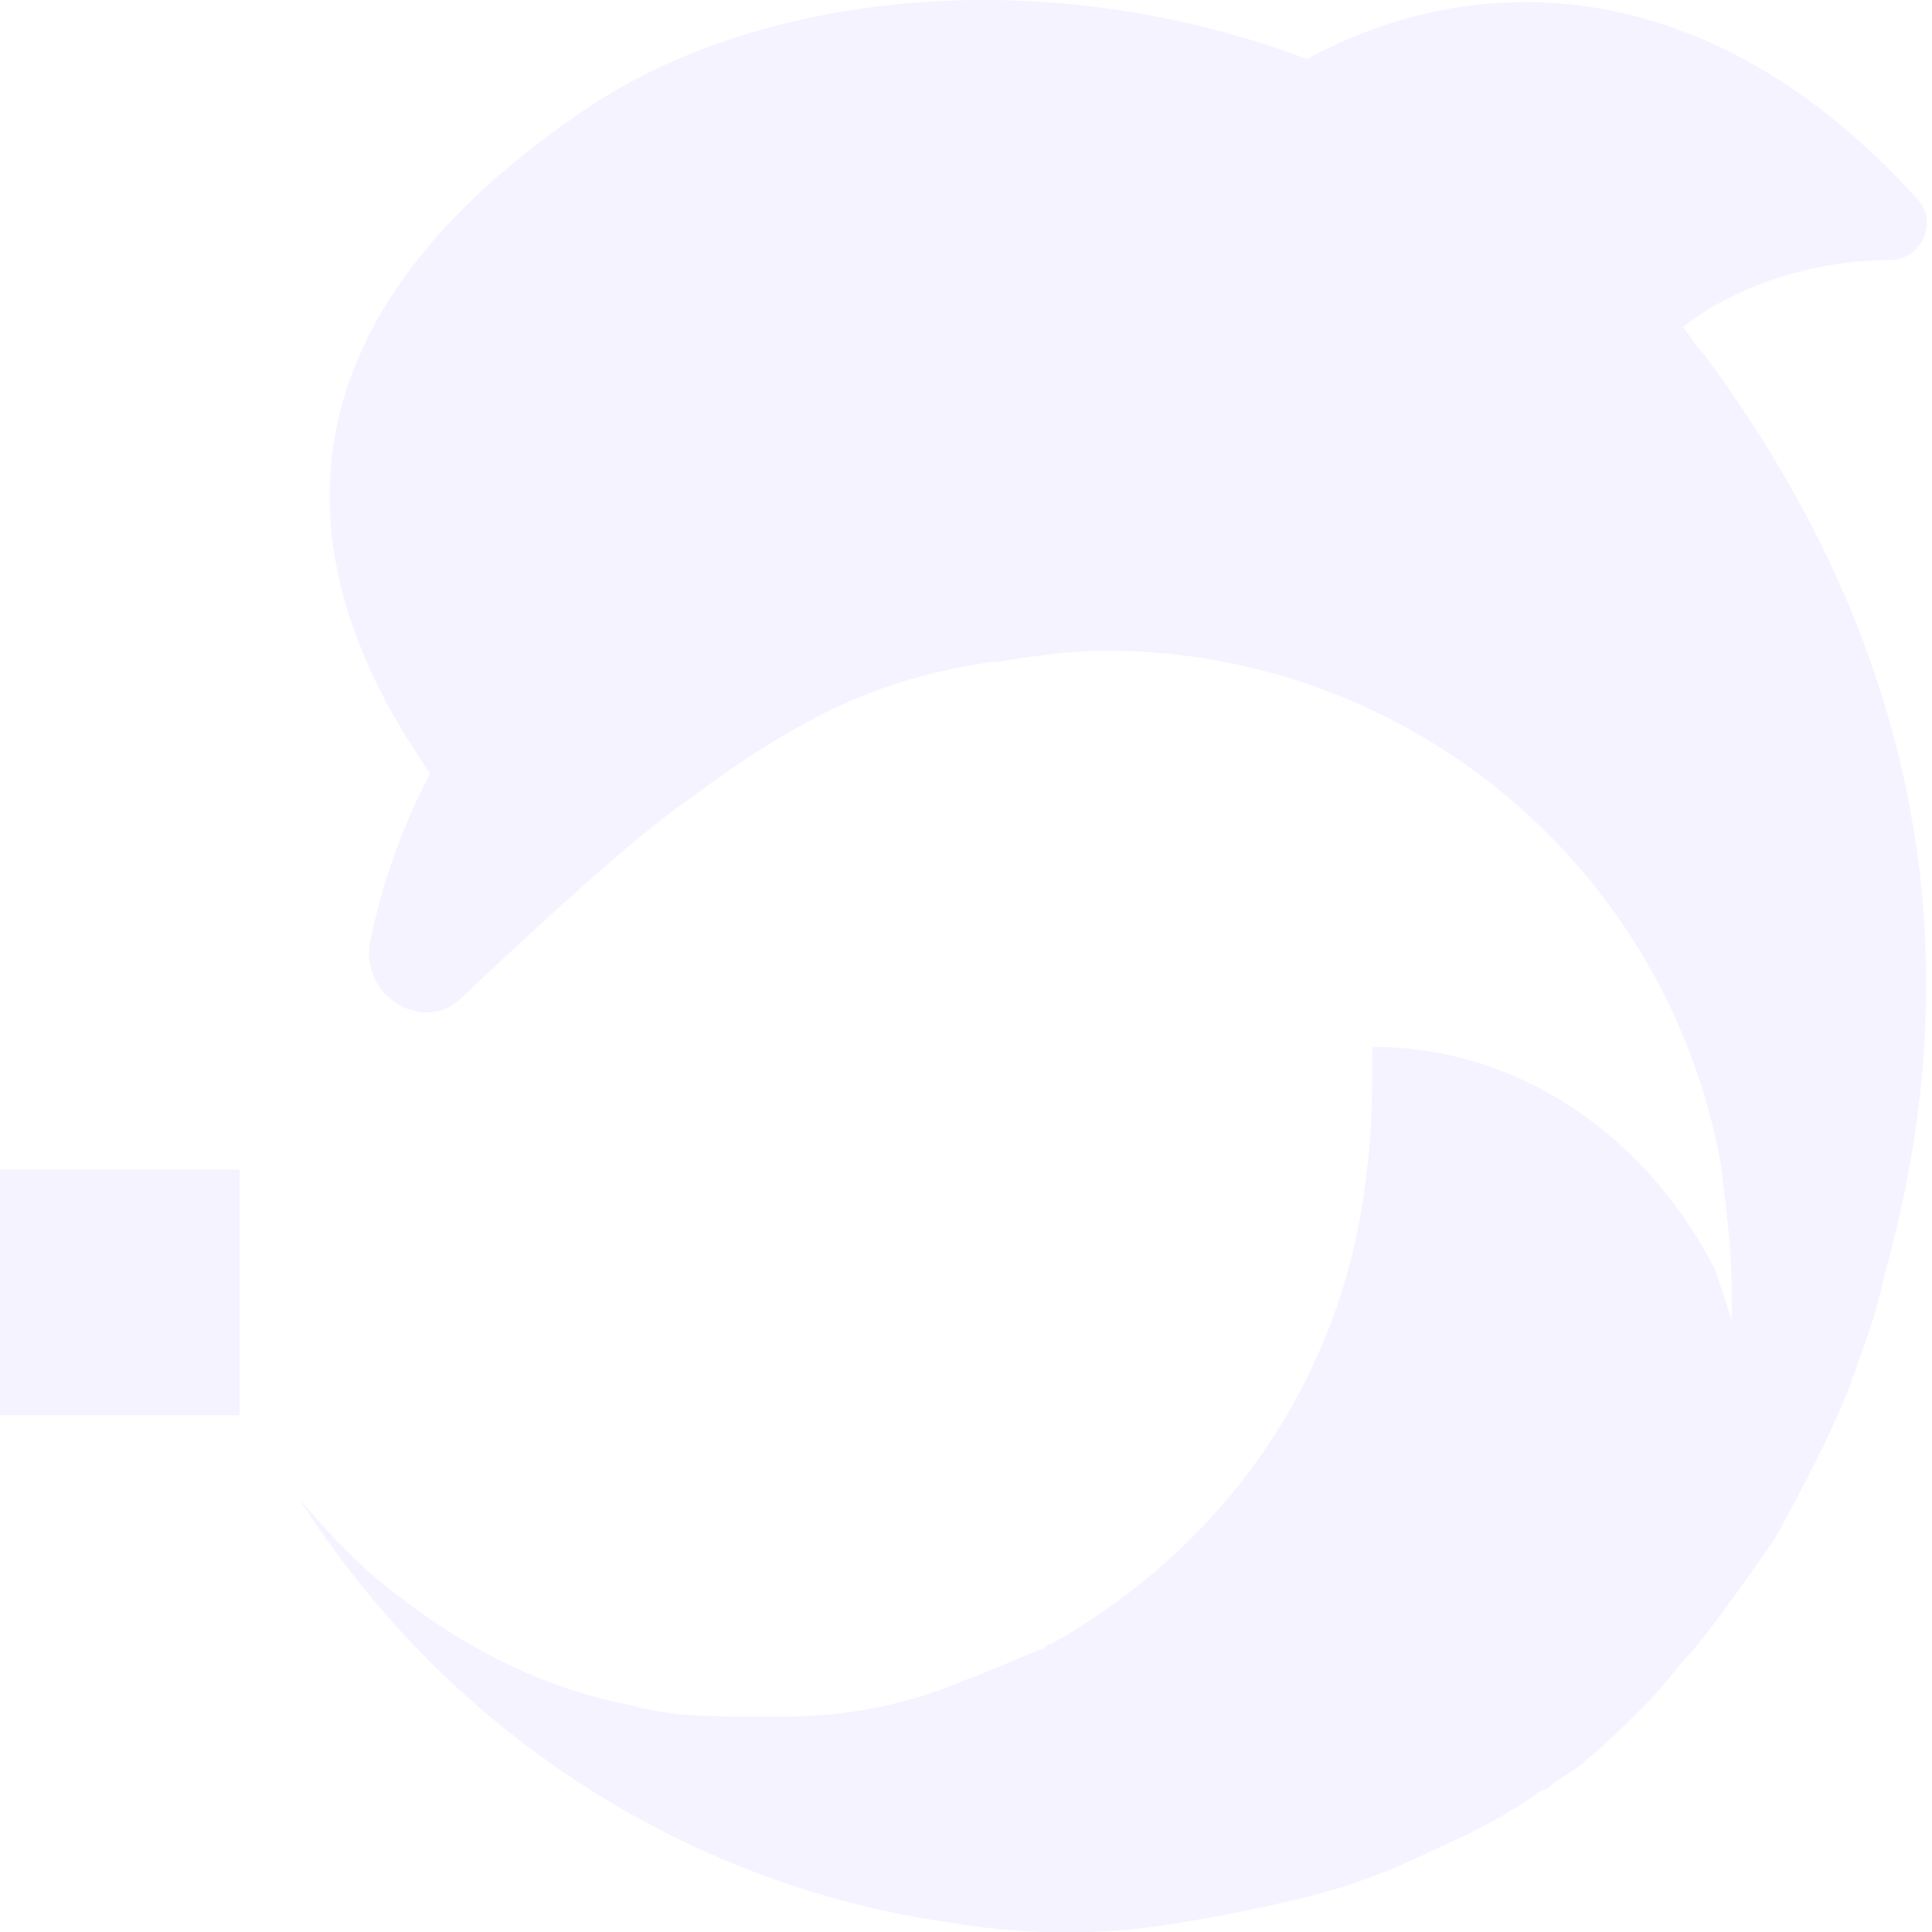
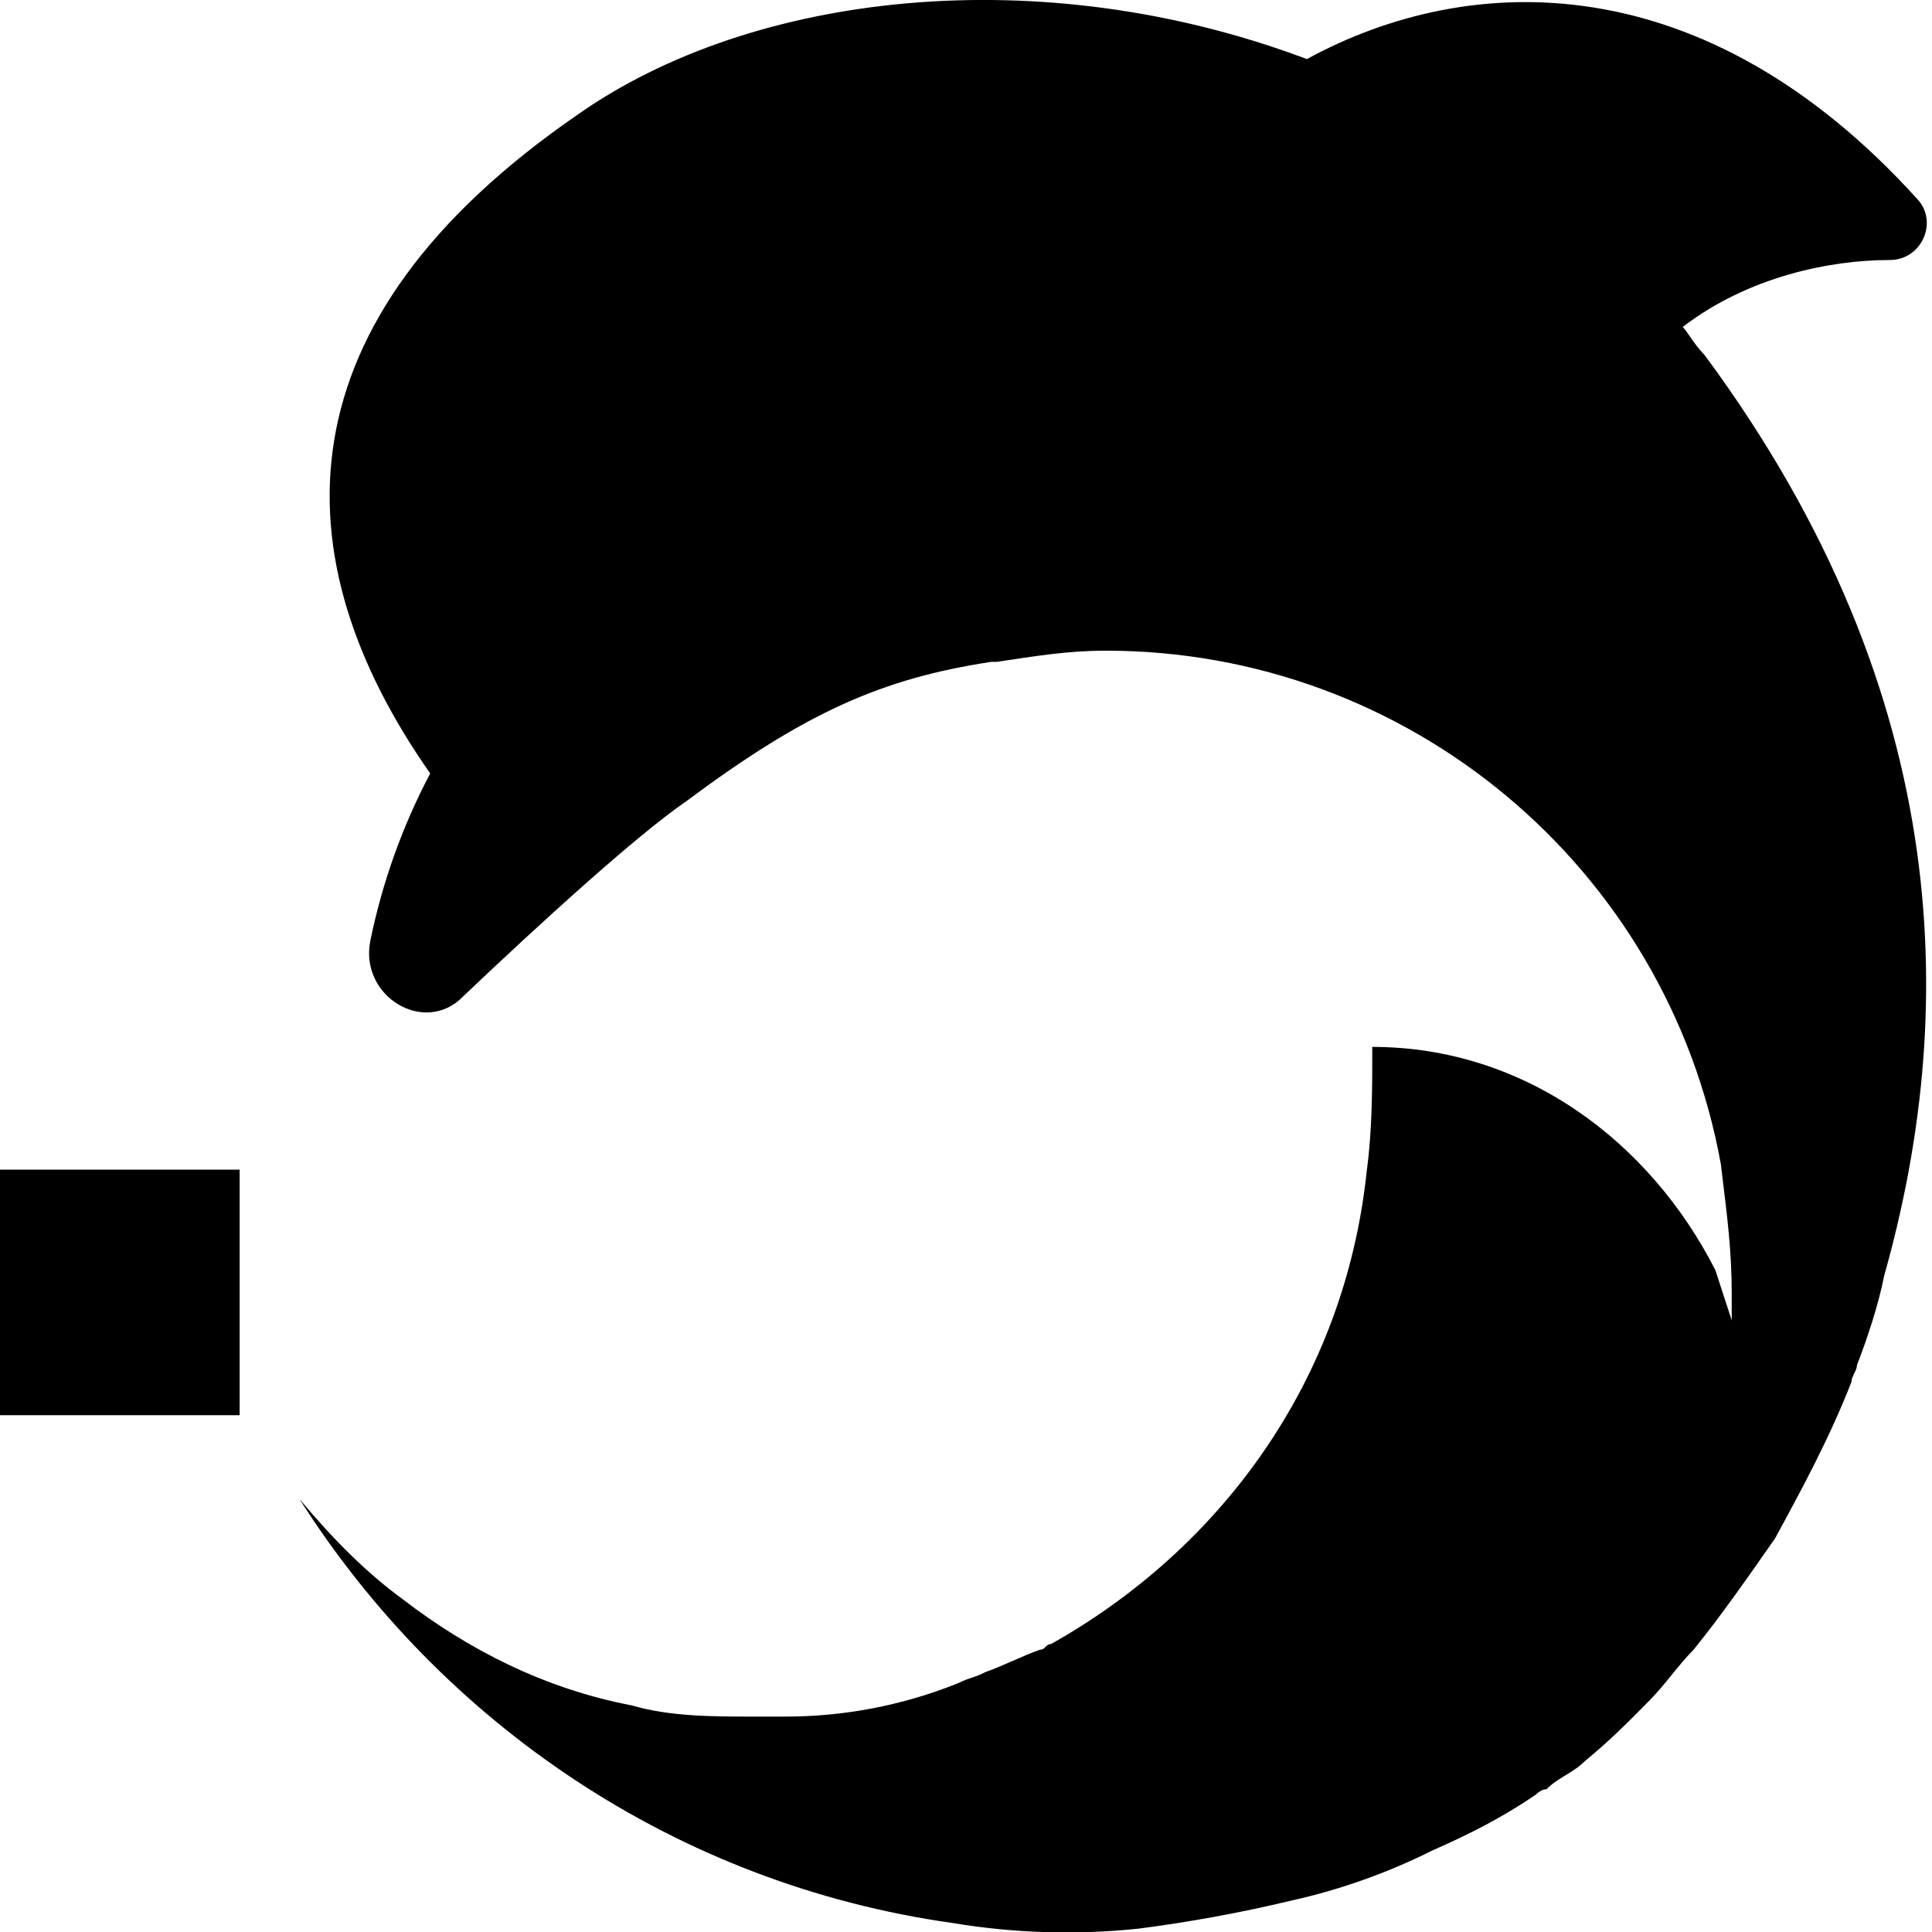
- <svg xmlns="http://www.w3.org/2000/svg" fill="#F5F3FF" fill-rule="evenodd" height="1em" viewBox="0 0 24 24" width="1em">
+ <svg xmlns="http://www.w3.org/2000/svg" fill="currentColor" fill-rule="evenodd" height="1em" style="flex:none;line-height:1" viewBox="0 0 24 24" width="1em">
  <path d="M23.034 17.06c.017-.034.034-.069.034-.103.135-.347.27-.763.338-1.11.88-3.12.948-7.14-2.232-11.438-.08-.082-.135-.163-.182-.23-.033-.048-.06-.088-.089-.117.812-.624 1.827-.832 2.571-.832.406 0 .609-.485.338-.763C21.174-.444 18.265-.375 16.235.734c-3.314-1.248-6.9-.832-9.065.694-3.72 2.565-3.72 5.476-1.826 8.18a7.814 7.814 0 00-.744 2.08c-.136.693.676 1.178 1.15.693.947-.901 2.165-2.01 2.773-2.426 1.489-1.11 2.436-1.526 3.789-1.733h.067c.474-.07.88-.139 1.353-.139a7.765 7.765 0 017.645 6.378l.02.168c.06.487.115.929.115 1.426v.347l-.203-.624c-.812-1.594-2.367-2.773-4.262-2.773 0 .486 0 1.04-.067 1.525-.271 2.635-1.827 4.715-3.924 5.893-.068 0-.068.07-.135.07-.203.069-.474.207-.677.277a1.152 1.152 0 01-.169.07c-.05.016-.101.034-.17.068a5.74 5.74 0 01-2.164.416h-.406c-.473 0-1.015 0-1.488-.139-1.083-.207-2.03-.693-2.842-1.317-.473-.346-.879-.762-1.285-1.247 1.76 2.773 4.668 4.783 8.118 5.268a8.603 8.603 0 002.3.07 18.14 18.14 0 001.894-.347 7.613 7.613 0 001.76-.624c.473-.208.879-.416 1.285-.693 0 0 .023-.024.056-.044a.16.16 0 01.08-.025c.134-.14.337-.208.473-.347.312-.256.566-.512.816-.767l-.005.005c.203-.209.339-.417.542-.625.336-.413.672-.896 1.009-1.378l.005-.008c.339-.624.677-1.248.947-1.941 0-.035.017-.07.034-.104zM2.977 14.53v3.05H0v-3.05h2.977z" />
</svg>
